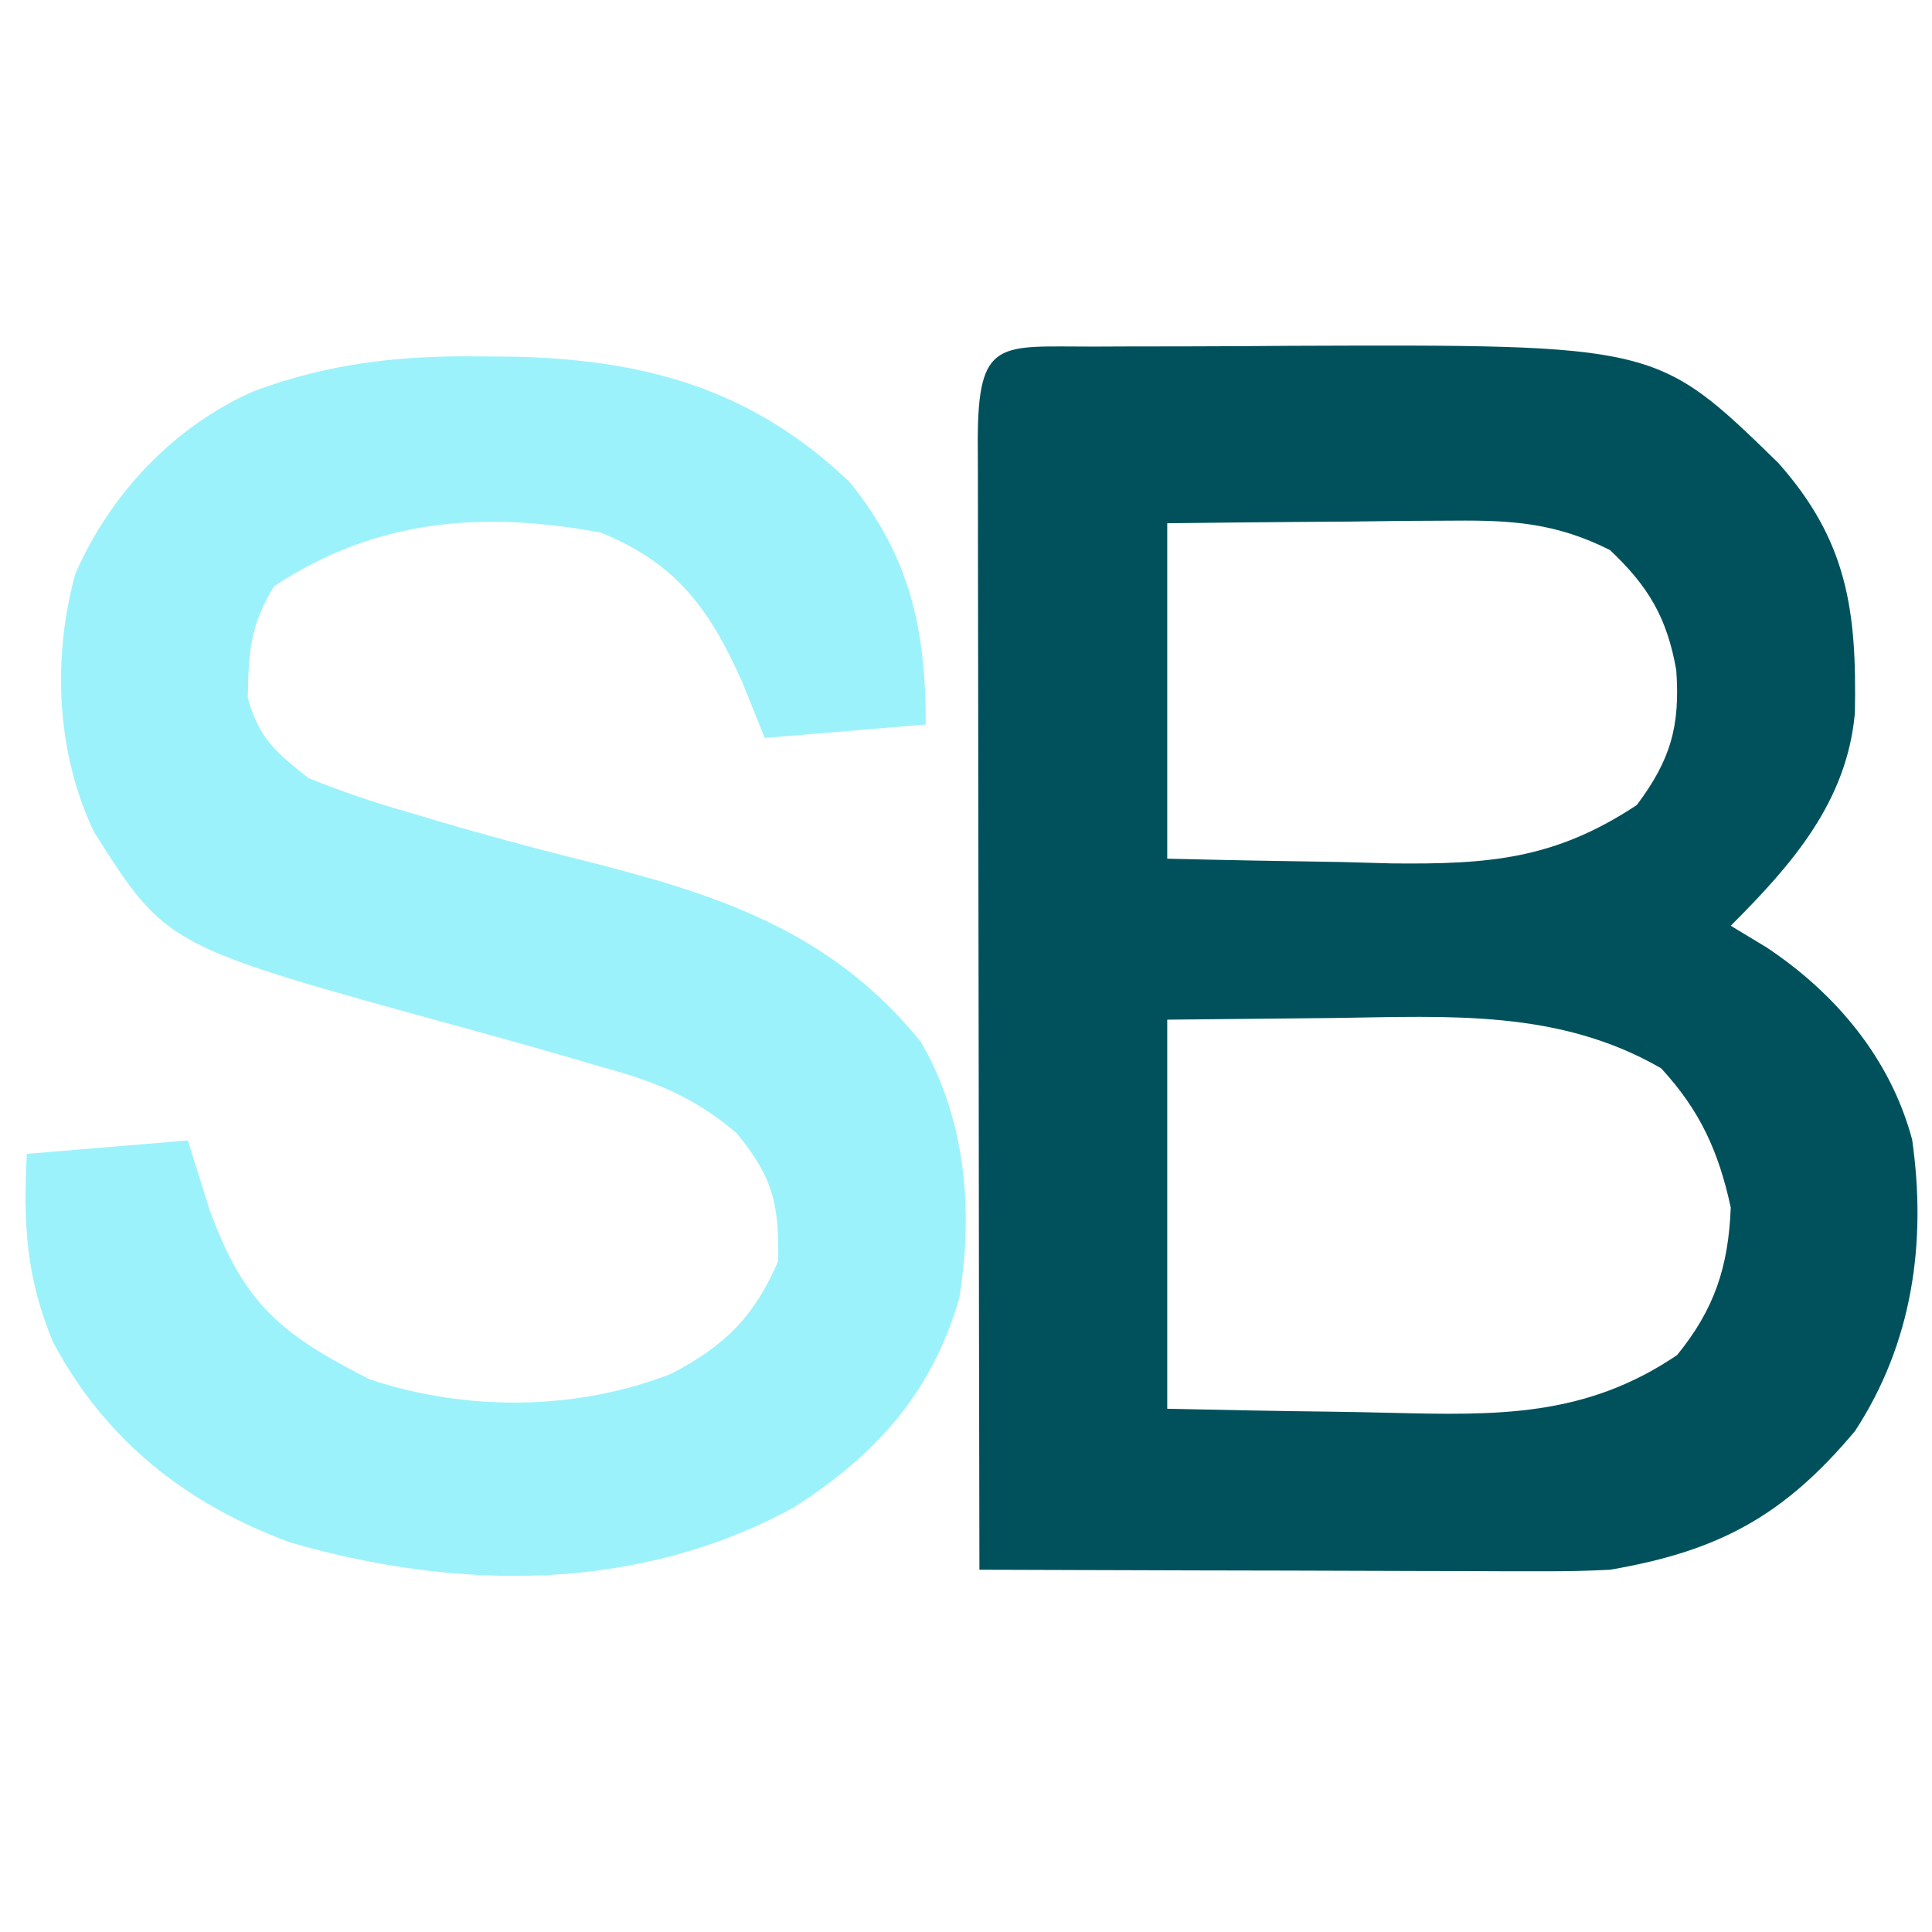
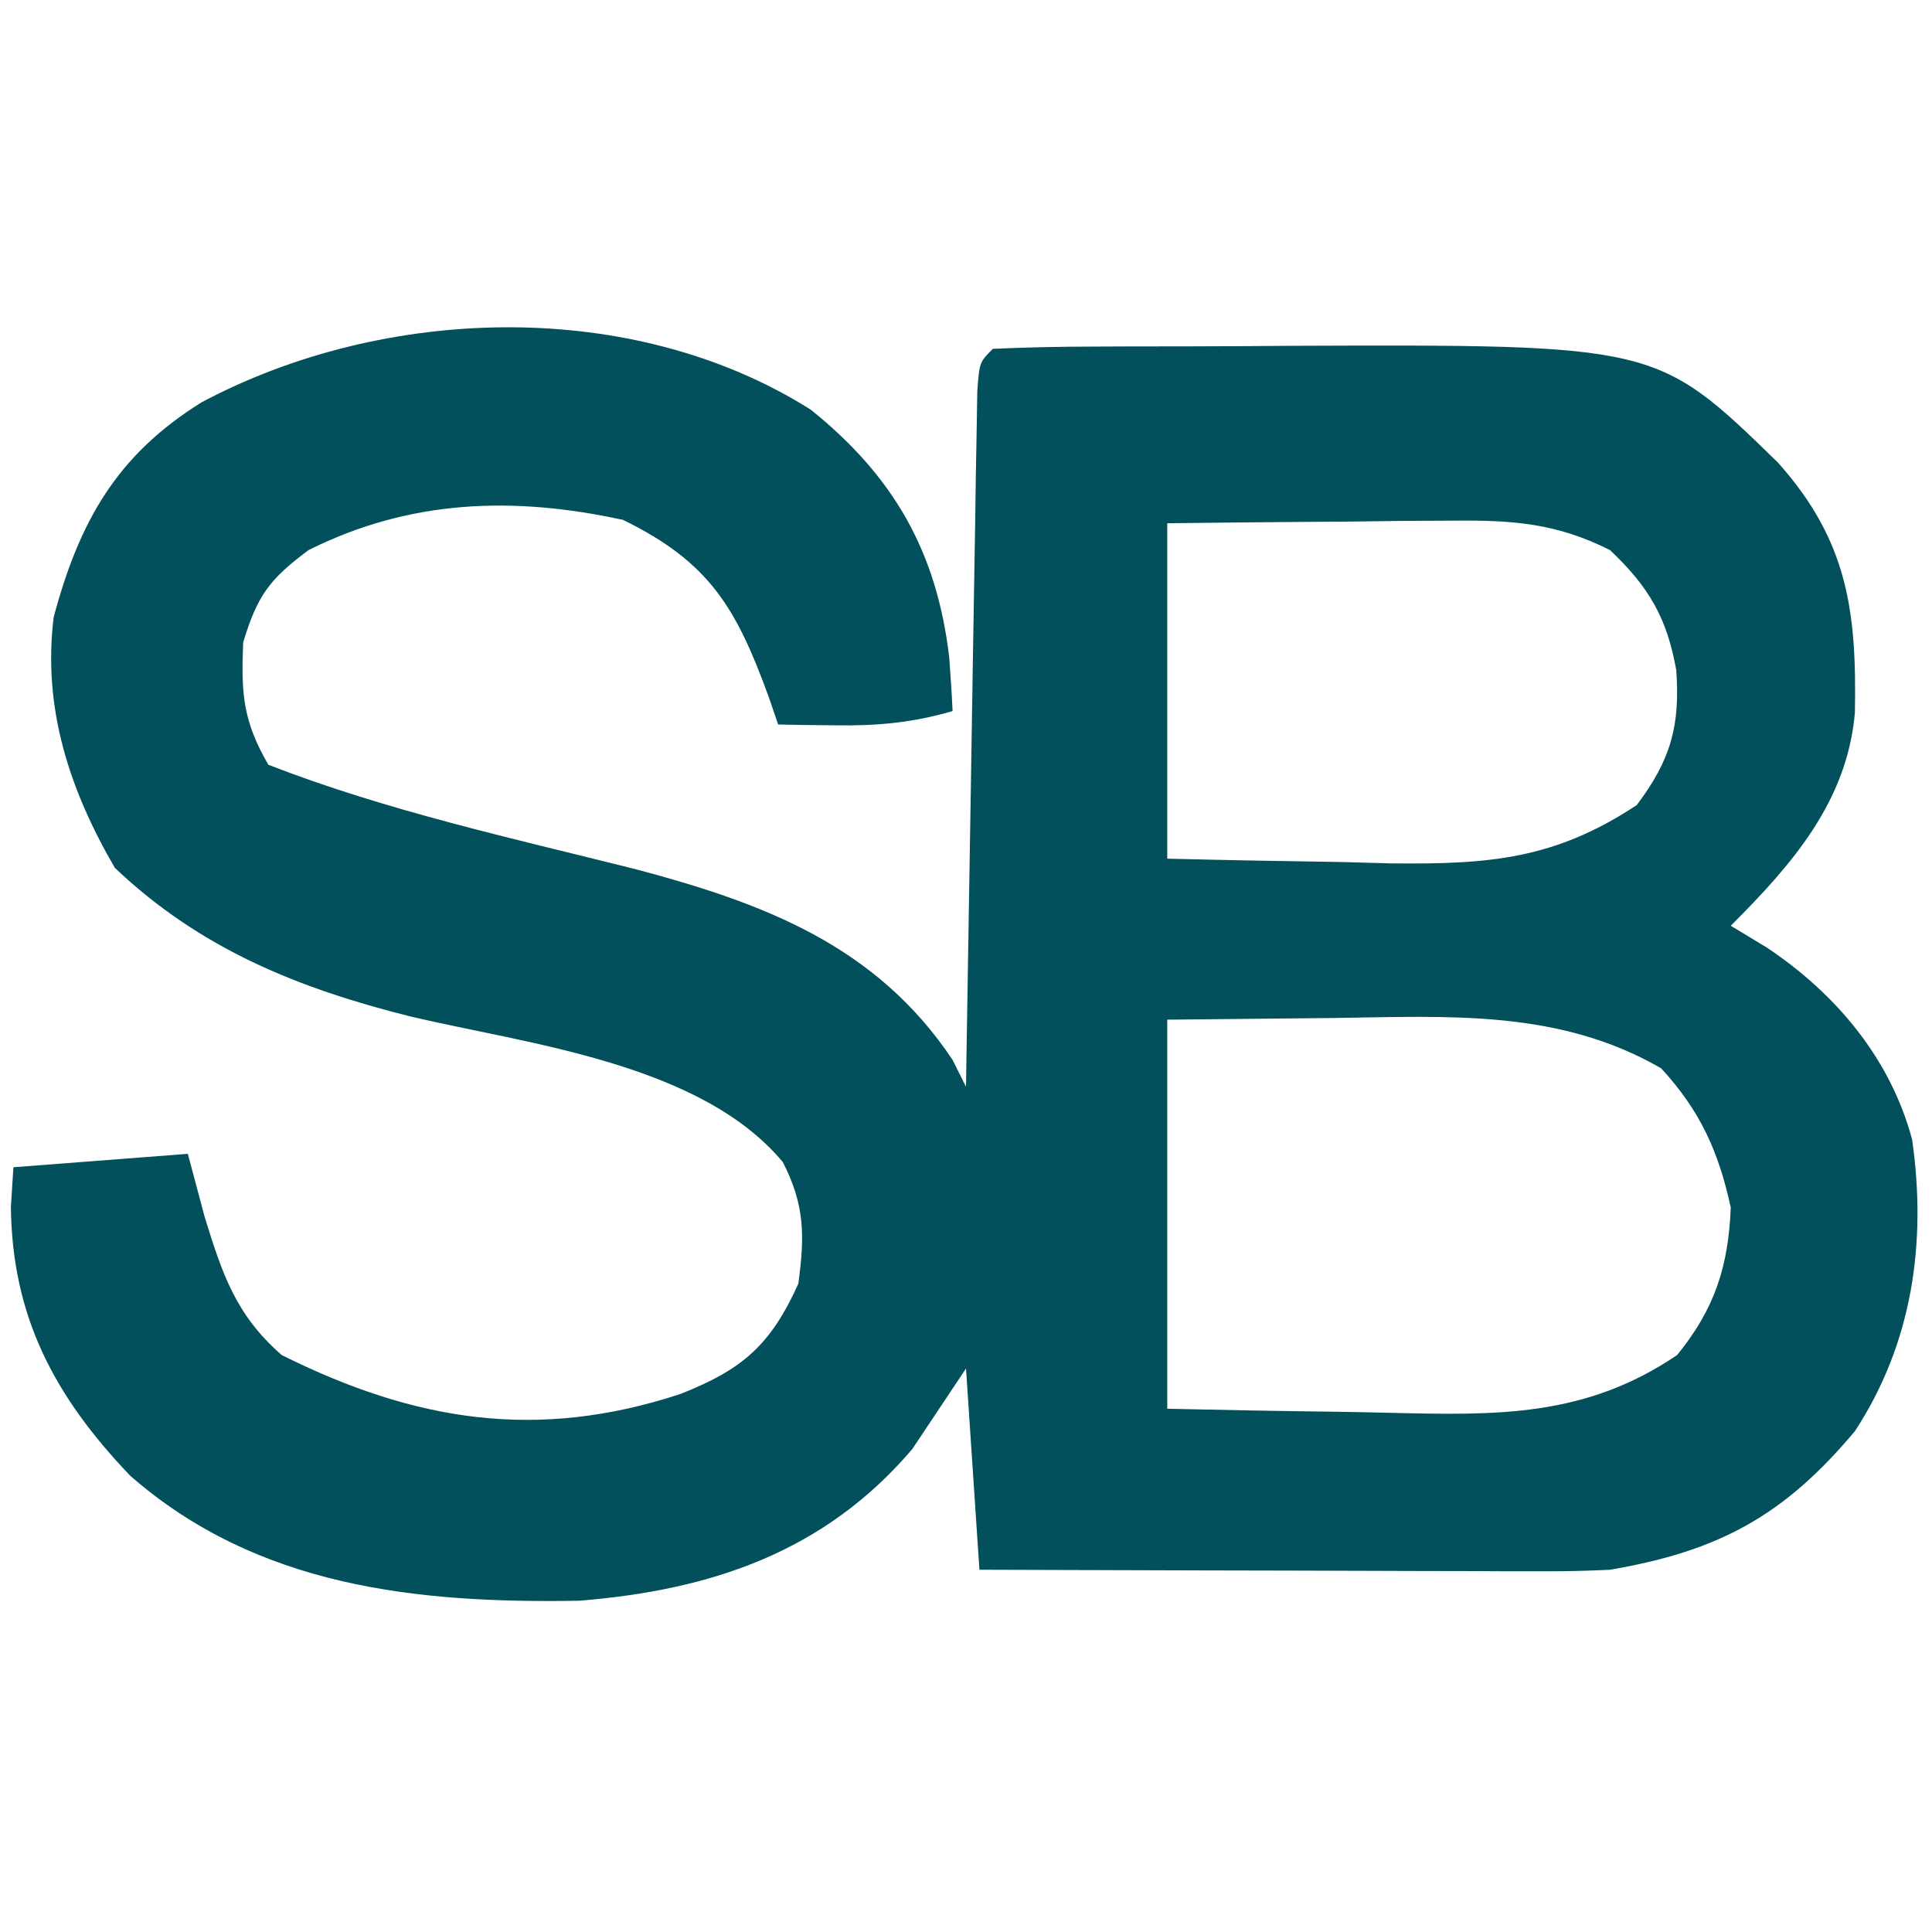
<svg xmlns="http://www.w3.org/2000/svg" version="1.1" width="144" height="144">
-   <path d="M0 0 C1.15 -0.005 1.15 -0.005 2.324 -0.01 C3.958 -0.015 5.592 -0.017 7.227 -0.017 C9.682 -0.019 12.138 -0.038 14.594 -0.057 C41.966 -0.158 41.966 -0.158 51.008 8.652 C56.211 14.487 56.877 19.735 56.738 27.293 C56.152 33.93 52.05 38.602 47.484 43.168 C48.371 43.704 49.258 44.24 50.172 44.793 C55.315 48.222 59.381 53.054 61.004 59.105 C62.094 66.777 61.035 74.265 56.746 80.828 C51.448 87.155 46.594 89.78 38.484 91.168 C36.859 91.25 35.23 91.286 33.602 91.281 C32.662 91.281 31.721 91.281 30.752 91.281 C29.75 91.276 28.747 91.271 27.715 91.266 C26.679 91.264 25.643 91.263 24.575 91.261 C21.274 91.256 17.973 91.243 14.672 91.23 C12.43 91.225 10.189 91.221 7.947 91.217 C2.46 91.206 -3.028 91.189 -8.516 91.168 C-8.539 79.451 -8.557 67.733 -8.567 56.016 C-8.573 50.576 -8.58 45.136 -8.591 39.696 C-8.602 34.45 -8.608 29.205 -8.611 23.959 C-8.612 21.953 -8.616 19.947 -8.621 17.941 C-8.629 15.142 -8.63 12.343 -8.629 9.543 C-8.633 8.705 -8.636 7.867 -8.64 7.004 C-8.626 -0.672 -7.028 0.011 0 0 Z M5.484 13.168 C5.484 21.418 5.484 29.668 5.484 38.168 C9.818 38.276 14.15 38.355 18.484 38.418 C20.315 38.468 20.315 38.468 22.184 38.52 C29.453 38.598 34.365 38.223 40.484 34.168 C43.029 30.775 43.719 28.252 43.422 24.105 C42.734 20.236 41.381 17.904 38.484 15.168 C34.522 13.175 31.276 12.932 26.871 12.973 C25.624 12.979 24.377 12.986 23.092 12.992 C21.798 13.009 20.505 13.026 19.172 13.043 C17.859 13.052 16.546 13.061 15.193 13.07 C11.957 13.094 8.721 13.13 5.484 13.168 Z M5.484 50.168 C5.484 59.738 5.484 69.308 5.484 79.168 C9.611 79.26 13.735 79.34 17.862 79.388 C19.263 79.408 20.663 79.435 22.063 79.47 C30.083 79.664 36.639 79.8 43.484 75.168 C46.277 71.744 47.312 68.574 47.484 64.168 C46.579 59.99 45.201 56.946 42.297 53.793 C34.683 49.394 26.515 49.922 17.984 50.043 C11.797 50.105 11.797 50.105 5.484 50.168 Z " fill="#01515C" transform="translate(81.51562,25.83203)" />
-   <path d="M0 0 C0.876 0.008 1.752 0.017 2.655 0.025 C12.403 0.279 20.276 2.515 27.465 9.379 C31.982 14.98 33.125 20.351 33.125 27.438 C29.165 27.767 25.205 28.098 21.125 28.438 C20.568 27.056 20.011 25.674 19.438 24.25 C16.994 18.816 14.549 15.417 8.875 13.125 C0.083 11.513 -7.813 12.104 -15.438 17.125 C-17.233 20.013 -17.354 22.092 -17.406 25.438 C-16.613 28.423 -15.297 29.534 -12.875 31.438 C-10.41 32.422 -8.101 33.221 -5.562 33.938 C-4.861 34.148 -4.16 34.358 -3.437 34.574 C0.088 35.617 3.628 36.578 7.195 37.469 C17.368 40.017 25.94 42.686 32.742 51.07 C36.107 56.831 36.694 63.673 35.625 70.188 C33.578 77.264 29.395 81.908 23.25 85.812 C11.677 92.122 -1.68 92.03 -14.223 88.41 C-21.942 85.579 -28.012 80.818 -31.91 73.492 C-33.929 68.703 -34.151 64.598 -33.875 59.438 C-27.935 58.943 -27.935 58.943 -21.875 58.438 C-21.339 60.149 -20.802 61.861 -20.25 63.625 C-17.675 70.638 -14.995 72.85 -8.312 76.25 C-1.118 78.648 7.132 78.595 14.188 75.812 C18.123 73.747 20.33 71.599 22.125 67.438 C22.2 63.164 21.742 61.185 19.012 57.879 C15.792 55.156 12.861 54.016 8.875 52.938 C8.184 52.734 7.493 52.531 6.781 52.322 C3.812 51.455 0.832 50.632 -2.15 49.812 C-23.481 43.943 -23.481 43.943 -28.875 35.438 C-31.68 29.548 -31.985 22.471 -30.258 16.195 C-27.636 10.232 -22.935 5.226 -16.946 2.588 C-11.259 0.484 -6.034 -0.074 0 0 Z " fill="#9CF2FB" transform="translate(35.875,26.5625)" />
+   <path d="M0 0 C6.186 4.978 9.384 10.594 10.309 18.457 C10.408 19.789 10.497 21.123 10.559 22.457 C7.564 23.329 4.923 23.565 1.809 23.52 C1.009 23.511 0.21 23.501 -0.613 23.492 C-1.217 23.481 -1.82 23.469 -2.441 23.457 C-2.788 22.444 -2.788 22.444 -3.141 21.41 C-5.557 14.801 -7.527 11.367 -14.004 8.207 C-22.199 6.419 -29.911 6.692 -37.441 10.457 C-40.366 12.631 -41.255 13.846 -42.316 17.332 C-42.468 21.129 -42.359 23.137 -40.441 26.457 C-31.624 29.887 -22.266 31.934 -13.102 34.232 C-3.536 36.766 4.869 39.922 10.559 48.457 C10.889 49.117 11.219 49.777 11.559 50.457 C11.569 49.783 11.579 49.108 11.59 48.414 C11.698 41.423 11.812 34.432 11.931 27.441 C11.974 24.828 12.016 22.216 12.056 19.604 C12.113 15.858 12.177 12.113 12.242 8.367 C12.259 7.191 12.276 6.015 12.293 4.803 C12.313 3.722 12.333 2.641 12.353 1.528 C12.369 0.571 12.384 -0.387 12.4 -1.373 C12.559 -3.543 12.559 -3.543 13.559 -4.543 C16.073 -4.657 18.559 -4.707 21.074 -4.711 C21.841 -4.714 22.608 -4.718 23.398 -4.721 C25.032 -4.726 26.666 -4.728 28.301 -4.728 C30.757 -4.73 33.212 -4.748 35.668 -4.768 C63.04 -4.869 63.04 -4.869 72.082 3.941 C77.285 9.776 77.951 15.024 77.812 22.582 C77.226 29.219 73.125 33.891 68.559 38.457 C69.445 38.993 70.332 39.53 71.246 40.082 C76.389 43.511 80.456 48.343 82.078 54.395 C83.168 62.067 82.109 69.554 77.82 76.117 C72.523 82.444 67.668 85.069 59.559 86.457 C57.933 86.539 56.304 86.575 54.677 86.571 C53.736 86.57 52.795 86.57 51.826 86.57 C50.824 86.565 49.822 86.56 48.789 86.555 C47.753 86.553 46.717 86.552 45.649 86.55 C42.348 86.545 39.047 86.532 35.746 86.52 C33.505 86.515 31.263 86.51 29.021 86.506 C23.534 86.495 18.046 86.478 12.559 86.457 C12.064 79.032 12.064 79.032 11.559 71.457 C10.239 73.437 8.919 75.417 7.559 77.457 C1.029 85.123 -7.393 87.968 -17.262 88.766 C-29.411 88.974 -41.256 87.74 -50.742 79.445 C-56.356 73.565 -59.546 67.611 -59.629 59.395 C-59.536 57.94 -59.536 57.94 -59.441 56.457 C-53.006 55.962 -53.006 55.962 -46.441 55.457 C-46.029 57.004 -45.616 58.551 -45.191 60.145 C-43.878 64.395 -42.873 67.465 -39.441 70.457 C-29.512 75.405 -20.409 76.863 -9.746 73.363 C-5.084 71.53 -3.007 69.707 -0.941 65.145 C-0.461 61.601 -0.442 59.294 -2.093 56.074 C-8.233 48.712 -21.035 47.29 -29.809 45.229 C-38.221 43.125 -45.511 40.186 -51.879 34.145 C-55.269 28.314 -57.274 22.235 -56.441 15.457 C-54.529 8.33 -51.759 3.401 -45.441 -0.543 C-31.839 -7.799 -13.32 -8.418 0 0 Z M26.559 8.457 C26.559 16.707 26.559 24.957 26.559 33.457 C30.893 33.565 35.224 33.645 39.559 33.707 C41.39 33.757 41.39 33.757 43.258 33.809 C50.527 33.887 55.439 33.512 61.559 29.457 C64.104 26.064 64.793 23.541 64.496 19.395 C63.808 15.525 62.456 13.193 59.559 10.457 C55.597 8.464 52.35 8.221 47.945 8.262 C46.698 8.268 45.451 8.275 44.166 8.281 C42.872 8.298 41.579 8.315 40.246 8.332 C38.933 8.341 37.62 8.35 36.268 8.359 C33.031 8.383 29.795 8.419 26.559 8.457 Z M26.559 45.457 C26.559 55.027 26.559 64.597 26.559 74.457 C30.685 74.549 34.809 74.629 38.937 74.677 C40.337 74.697 41.737 74.724 43.138 74.759 C51.157 74.953 57.713 75.089 64.559 70.457 C67.352 67.033 68.386 63.863 68.559 59.457 C67.653 55.279 66.275 52.235 63.371 49.082 C55.757 44.683 47.589 45.211 39.059 45.332 C32.871 45.394 32.871 45.394 26.559 45.457 Z " fill="#01505C" transform="translate(60.44141,30.54297)" />
</svg>
